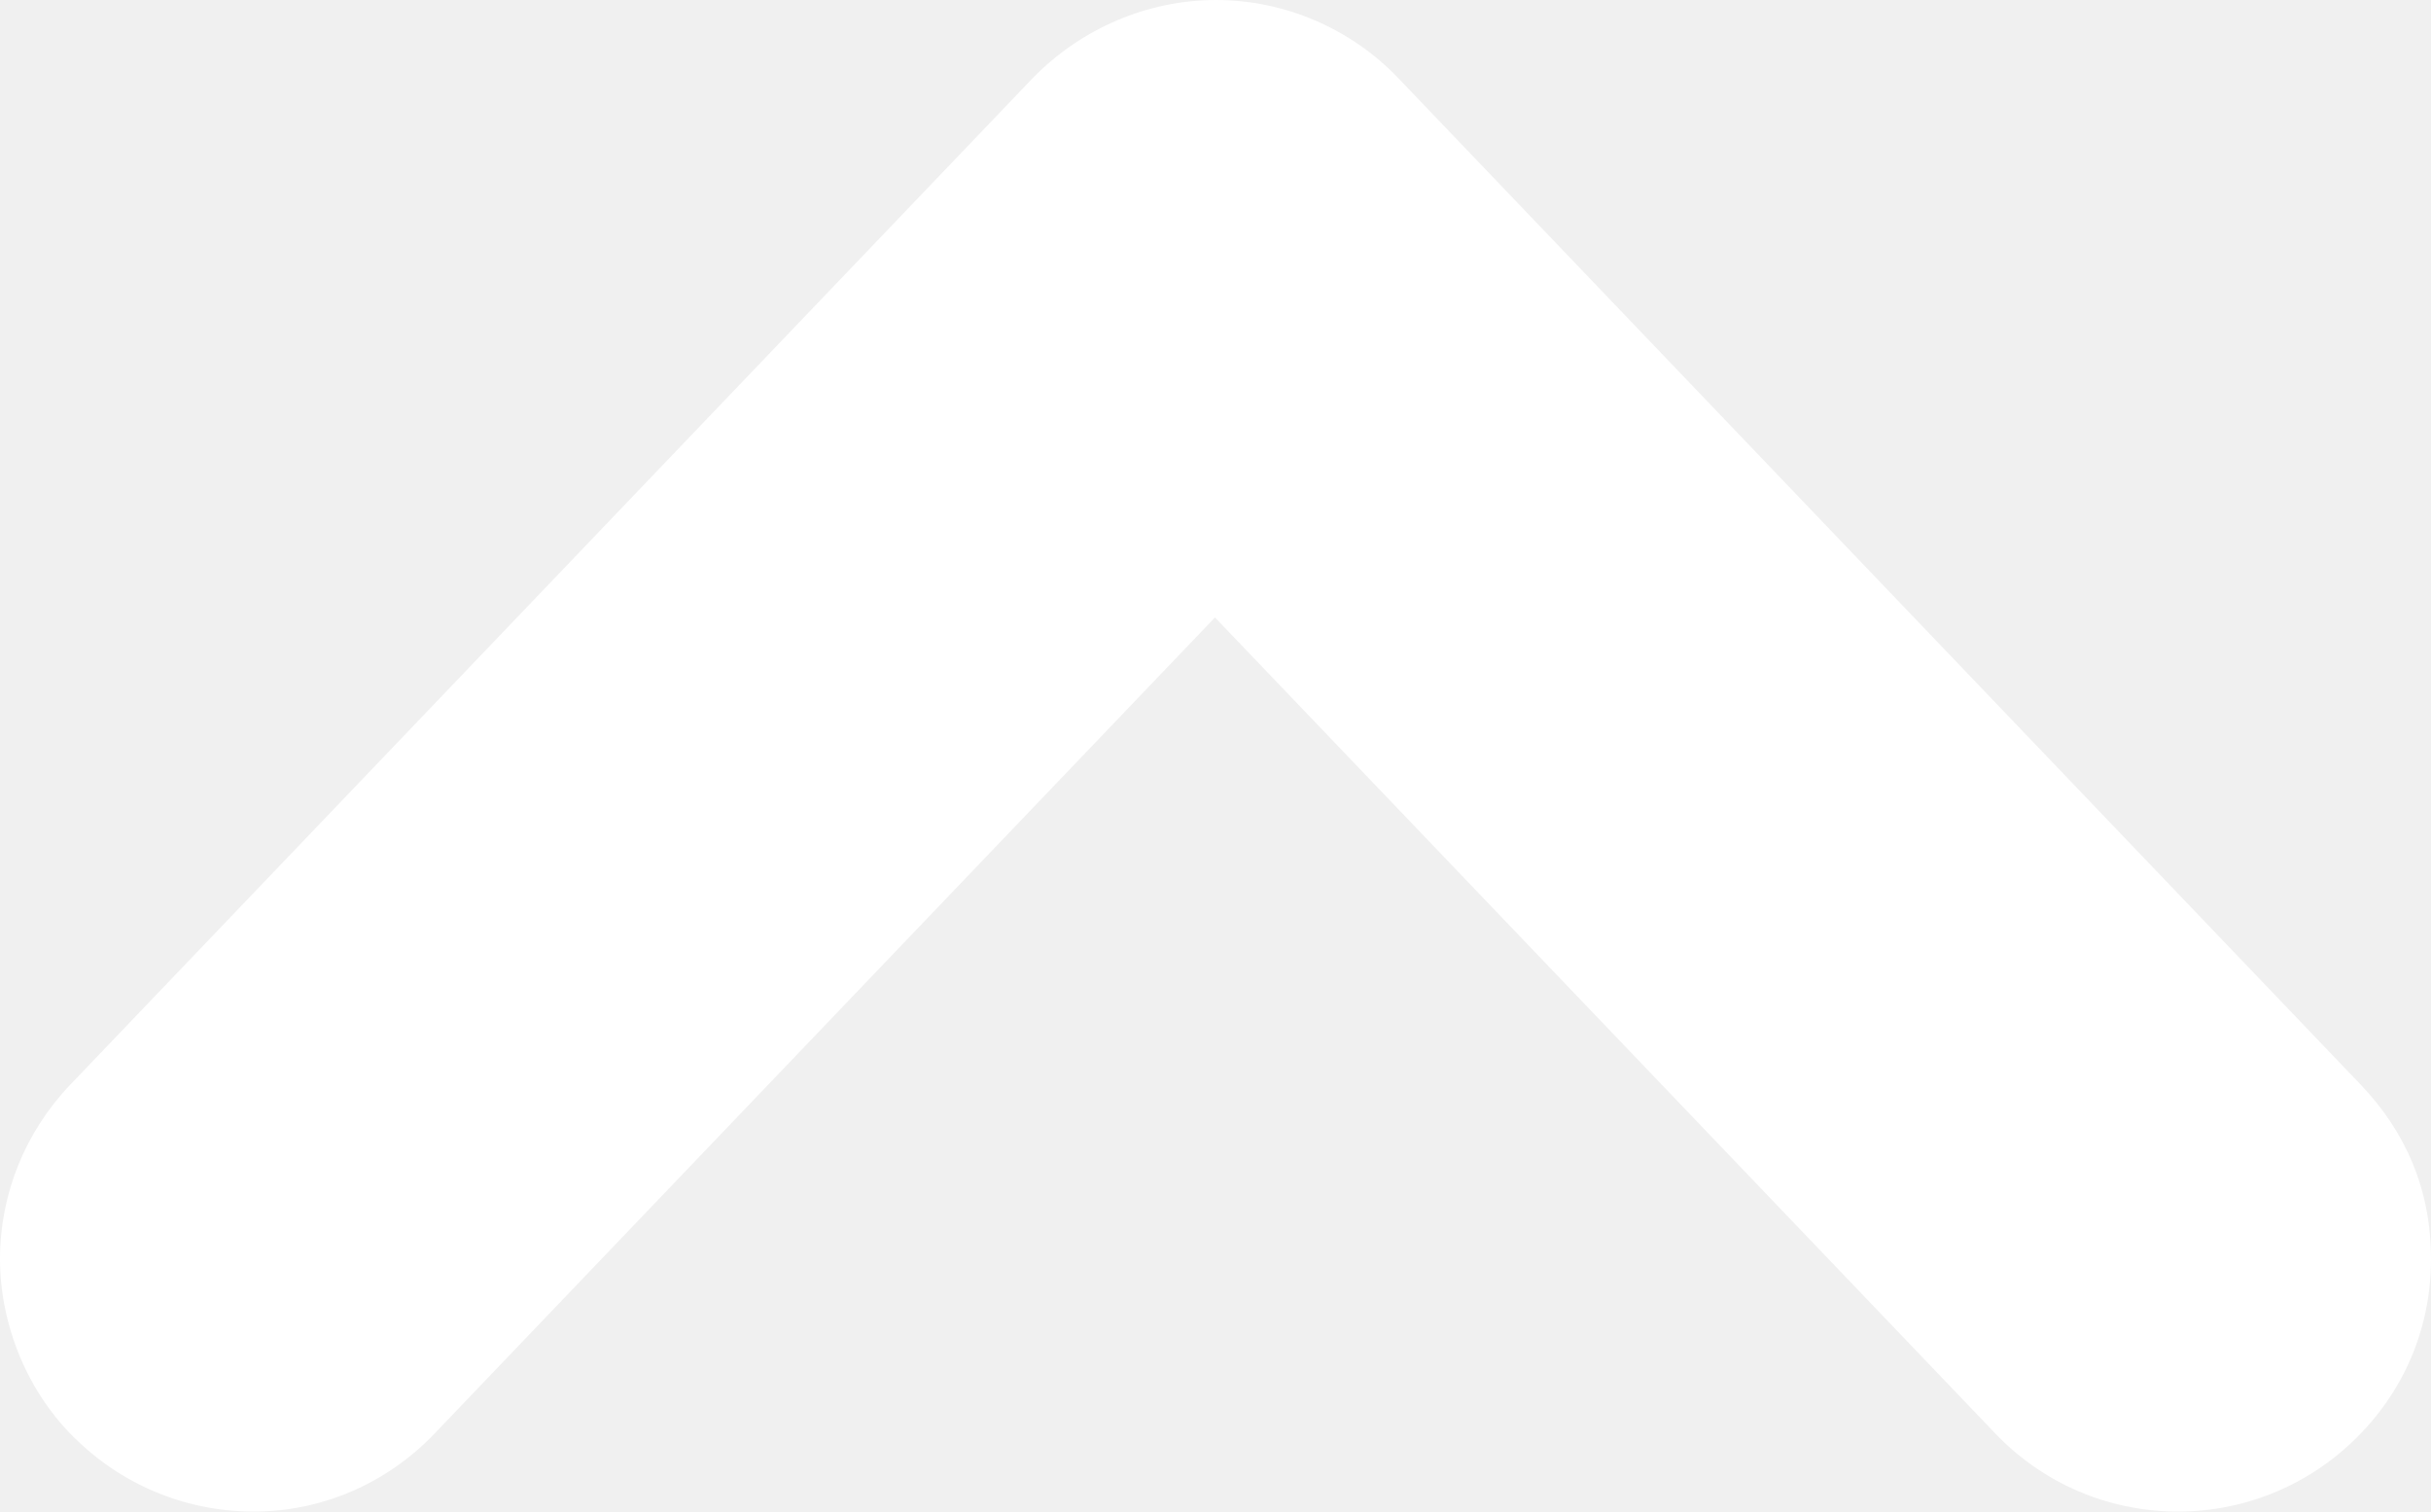
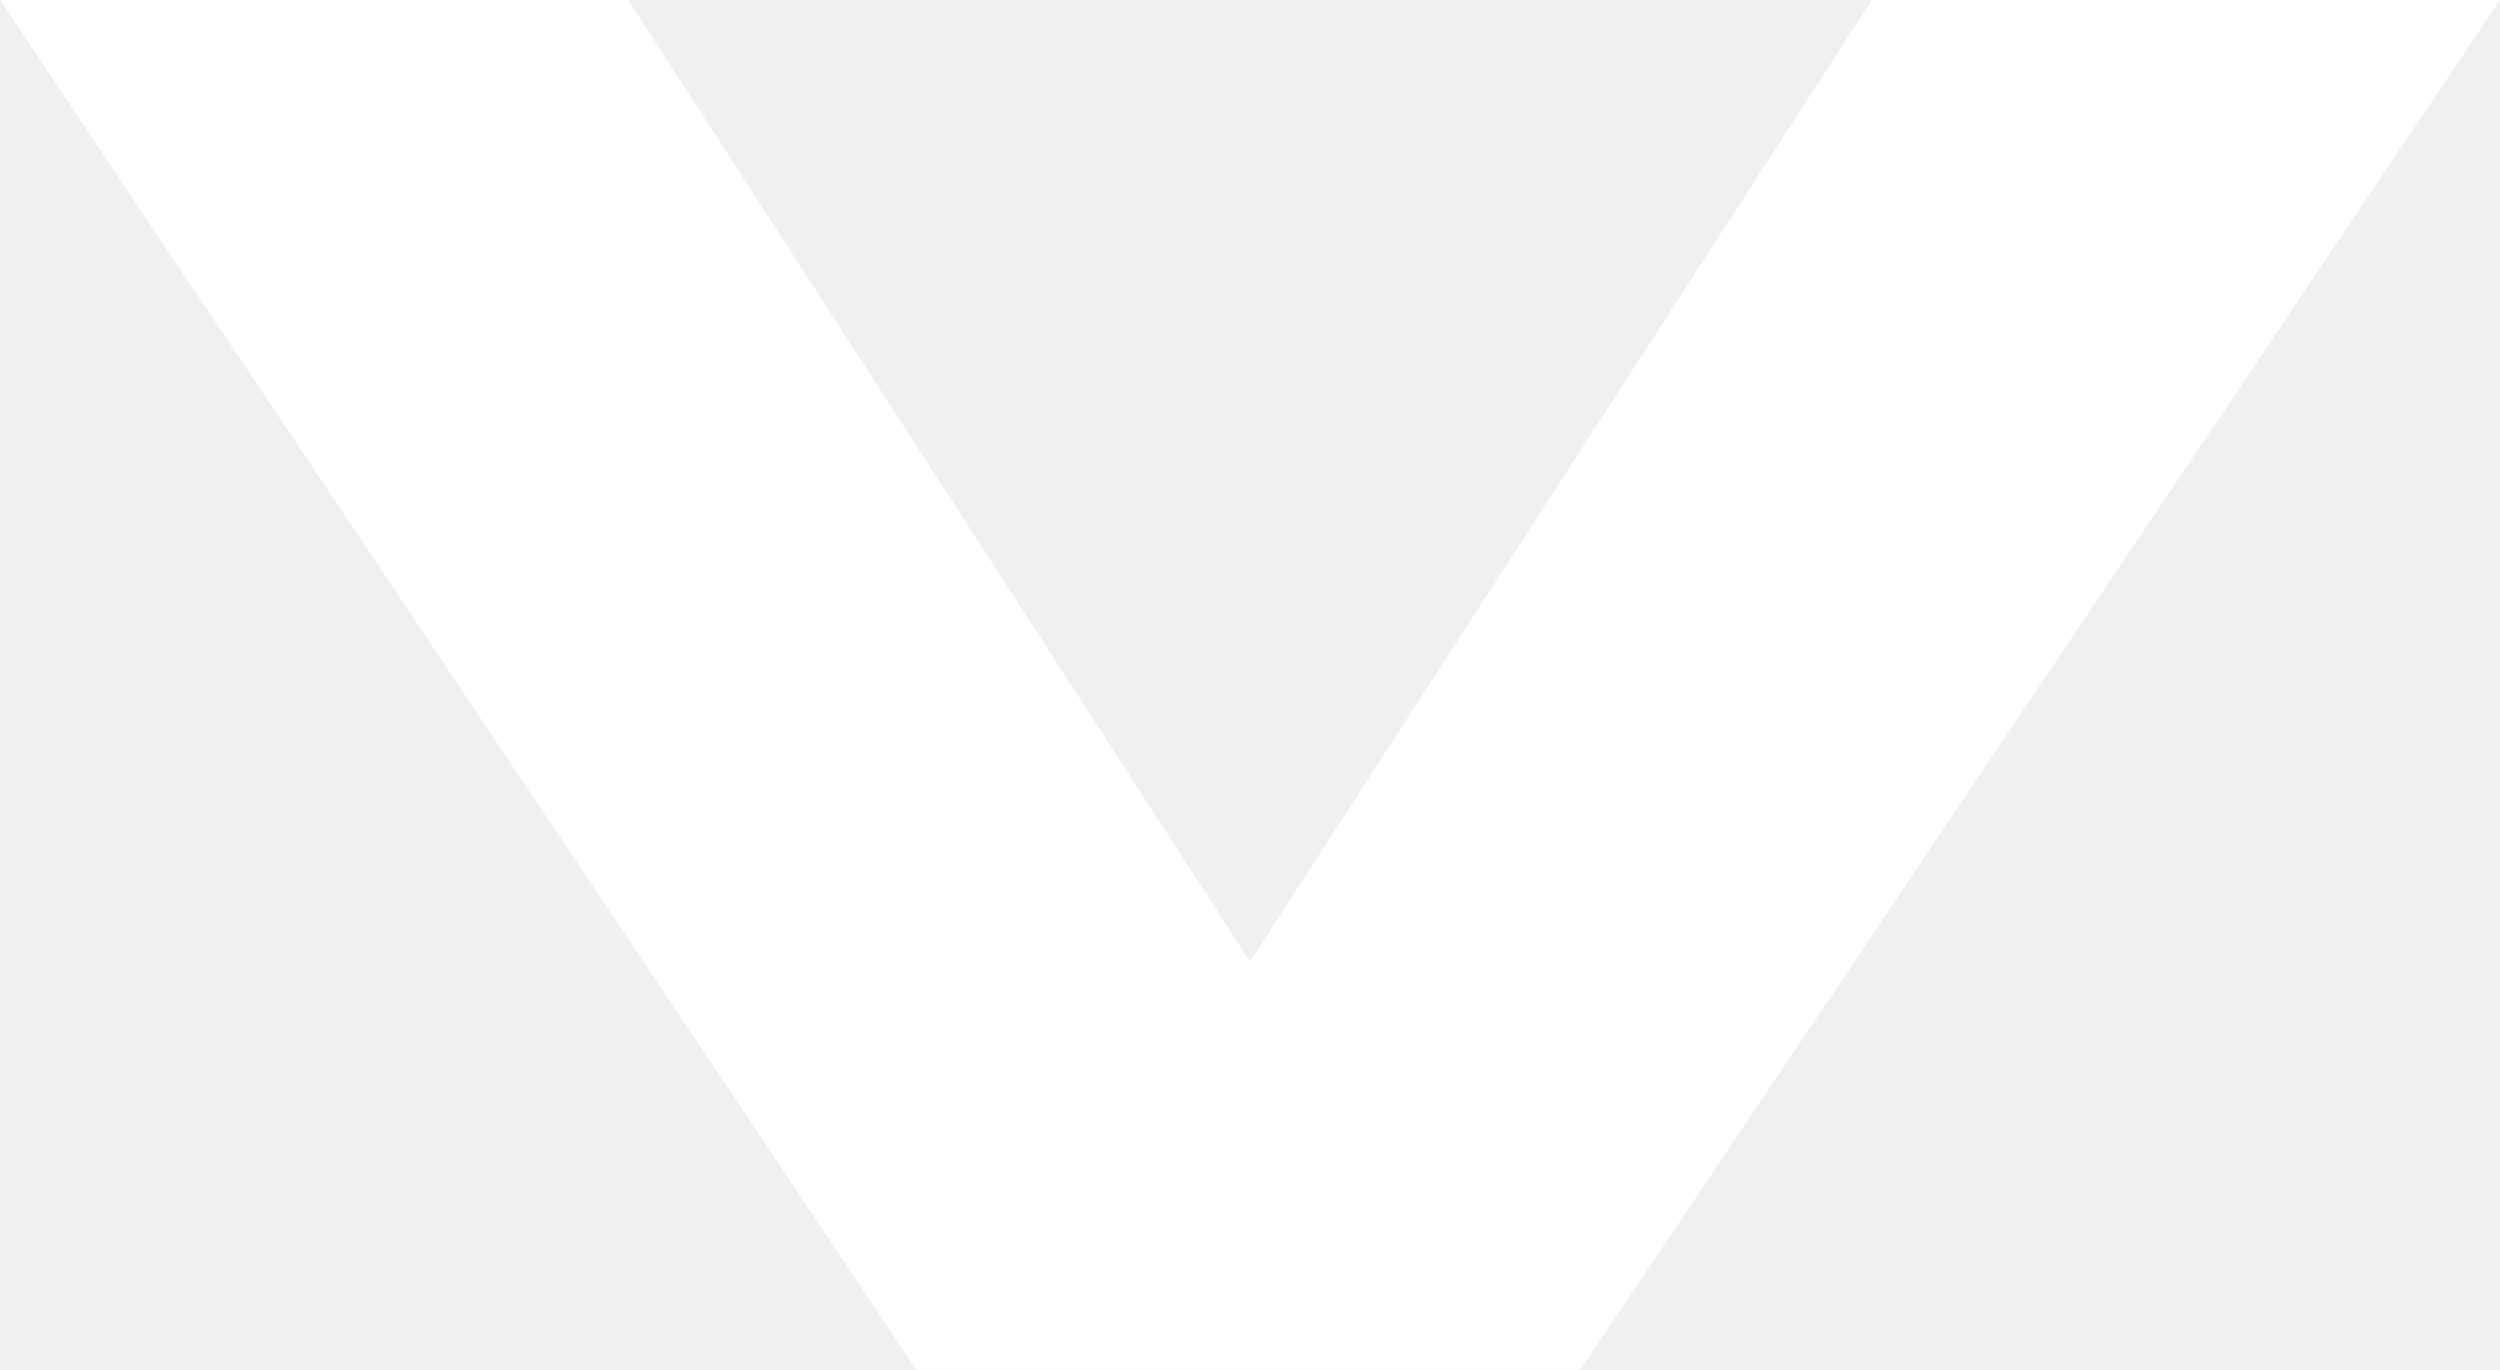
- <svg xmlns="http://www.w3.org/2000/svg" id="Layer_1" data-name="Layer 1" viewBox="0 0 23.11 14.37">
+ <svg xmlns="http://www.w3.org/2000/svg" id="Layer_1" data-name="Layer 1" viewBox="0 0 7.72 4.23">
  <defs>
    <style>
      .cls-1 {
        fill: #fff;
      }
    </style>
  </defs>
-   <path class="cls-1" d="M11.56,0c-.65,0-1.28.27-1.74.74L.67,10.31C.24,10.76,0,11.35,0,11.97s.26,1.28.74,1.73c.46.44,1.07.68,1.71.67.64-.01,1.24-.28,1.68-.74l7.42-7.76,7.42,7.76c.92.96,2.44.99,3.4.07.48-.46.74-1.07.74-1.73s-.24-1.21-.67-1.66L13.29.74C12.84.27,12.21,0,11.56,0h0Z" />
+   <path class="cls-1" d="M7.72,0l-2.84,4.23h-2.05L0,0h1.94l2.47,3.82h-1.1L5.78,0h1.94Z" />
</svg>
